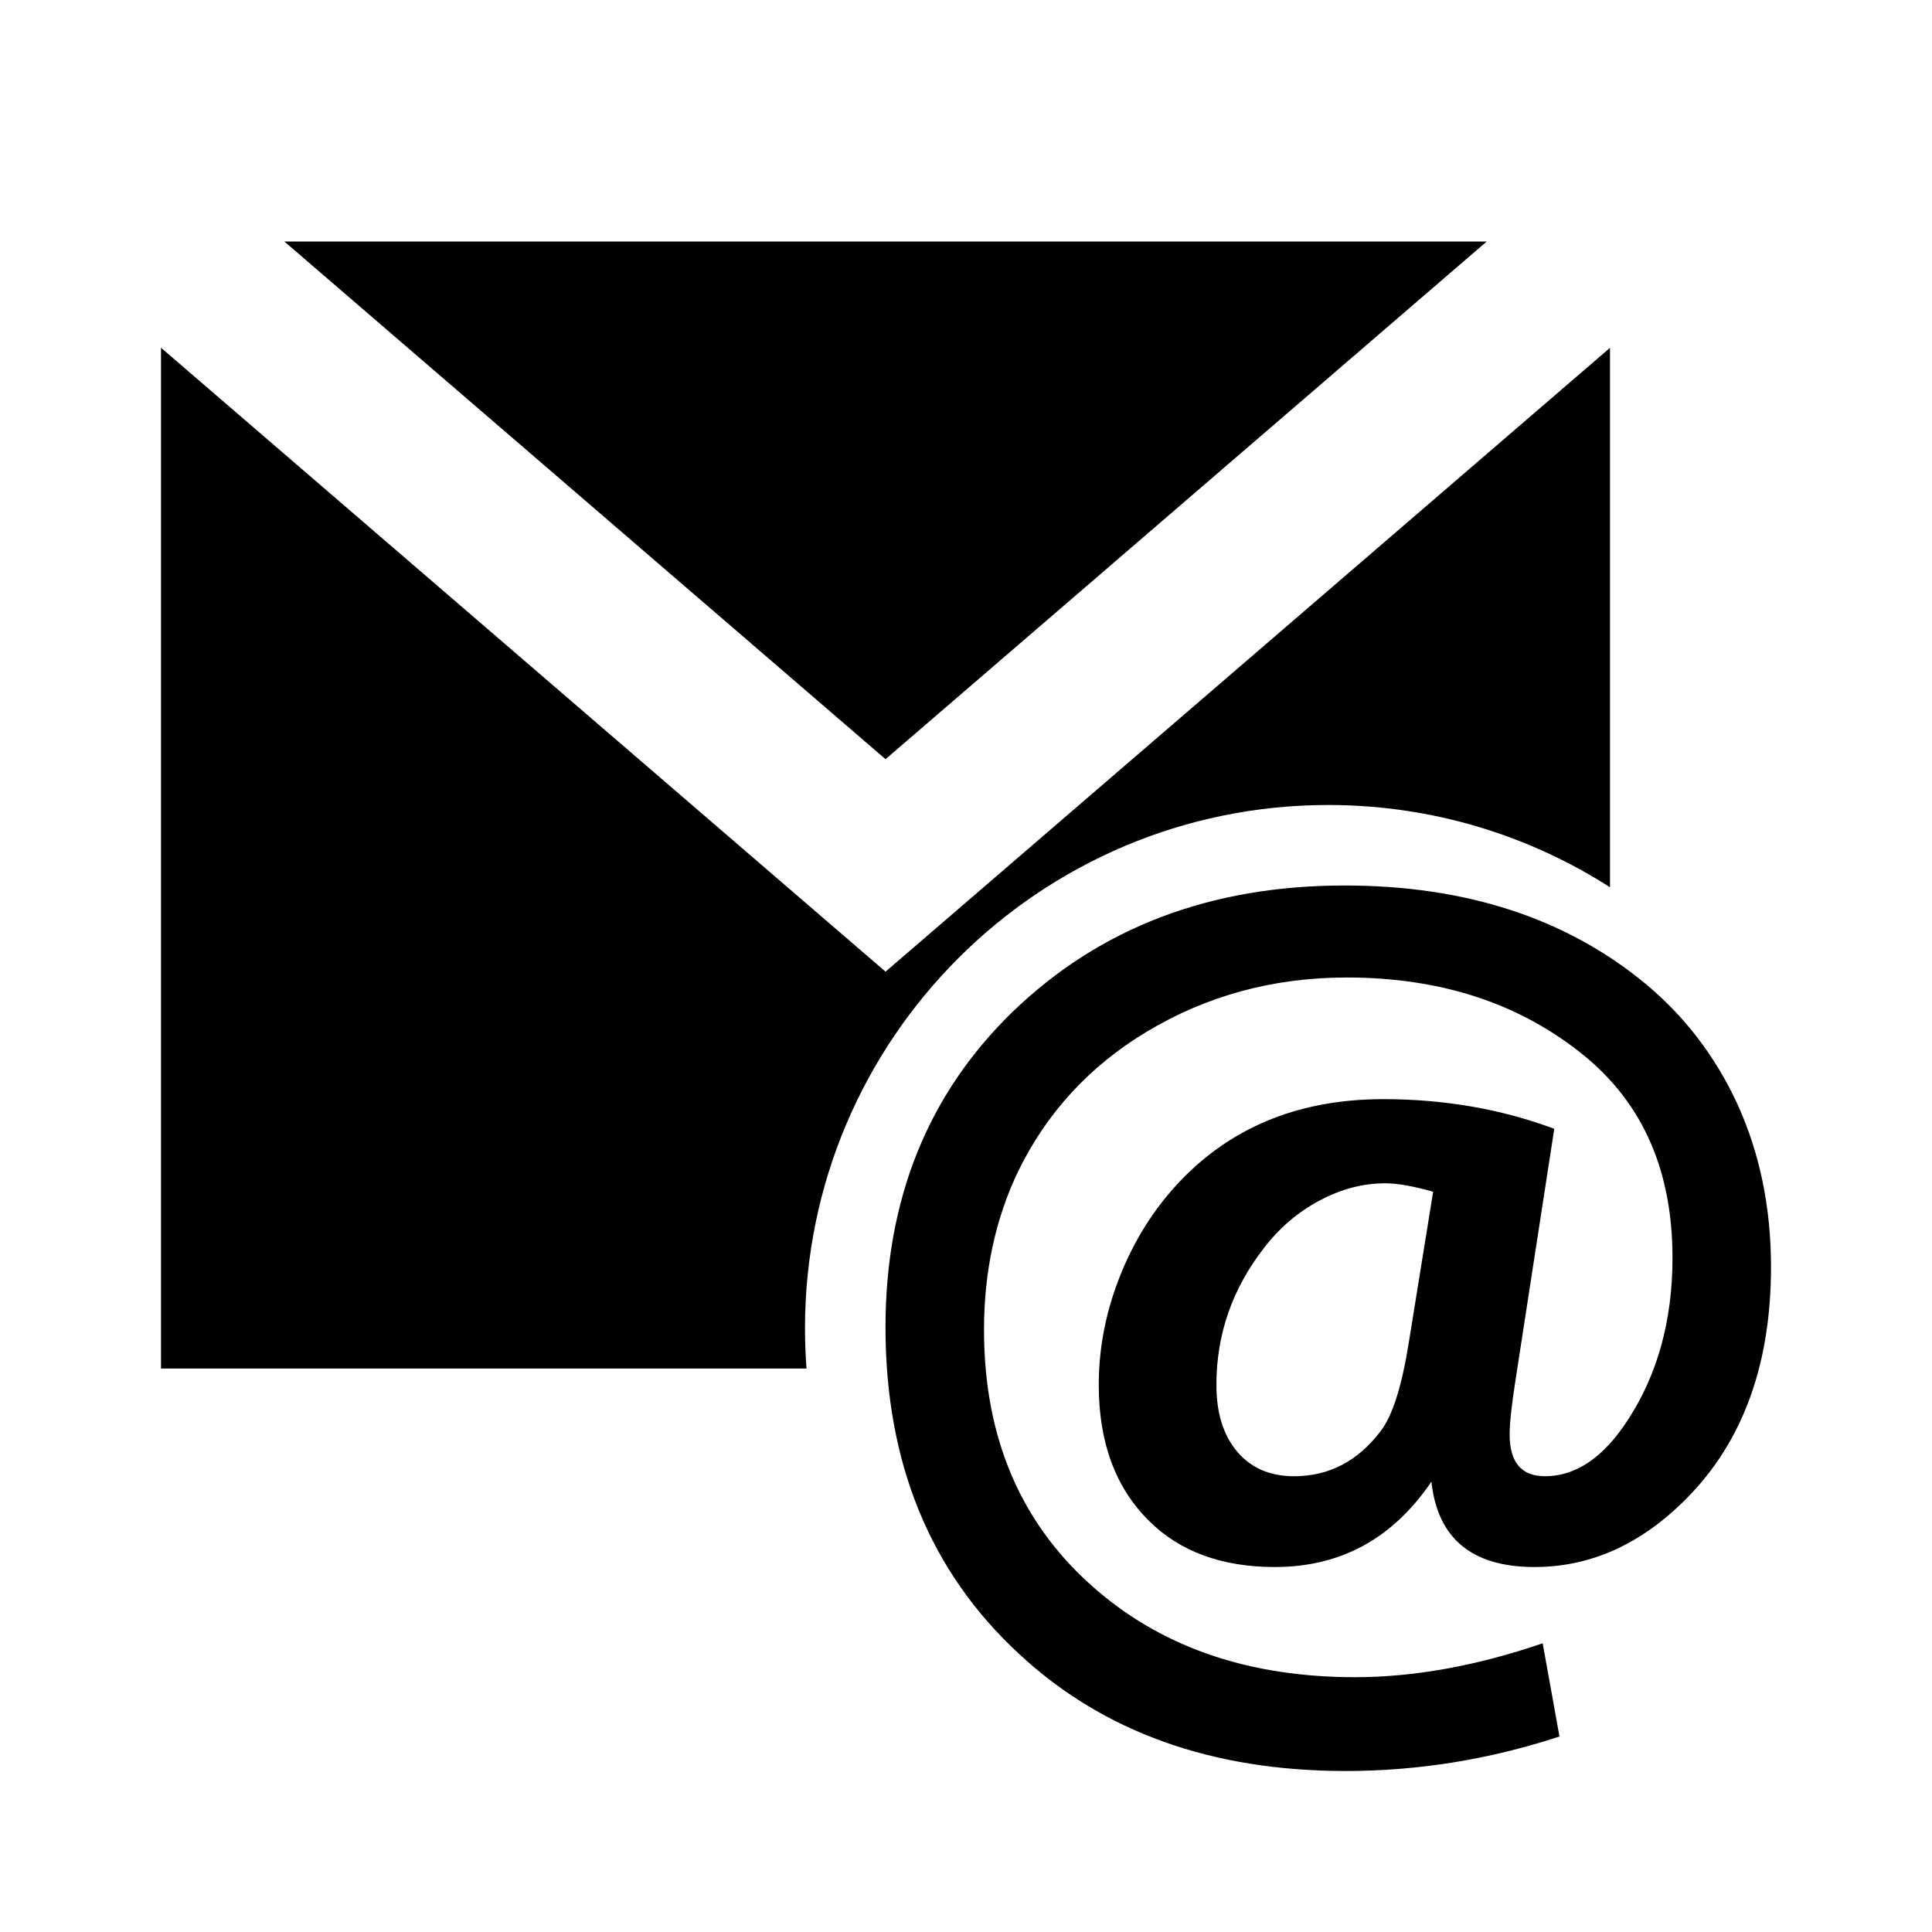
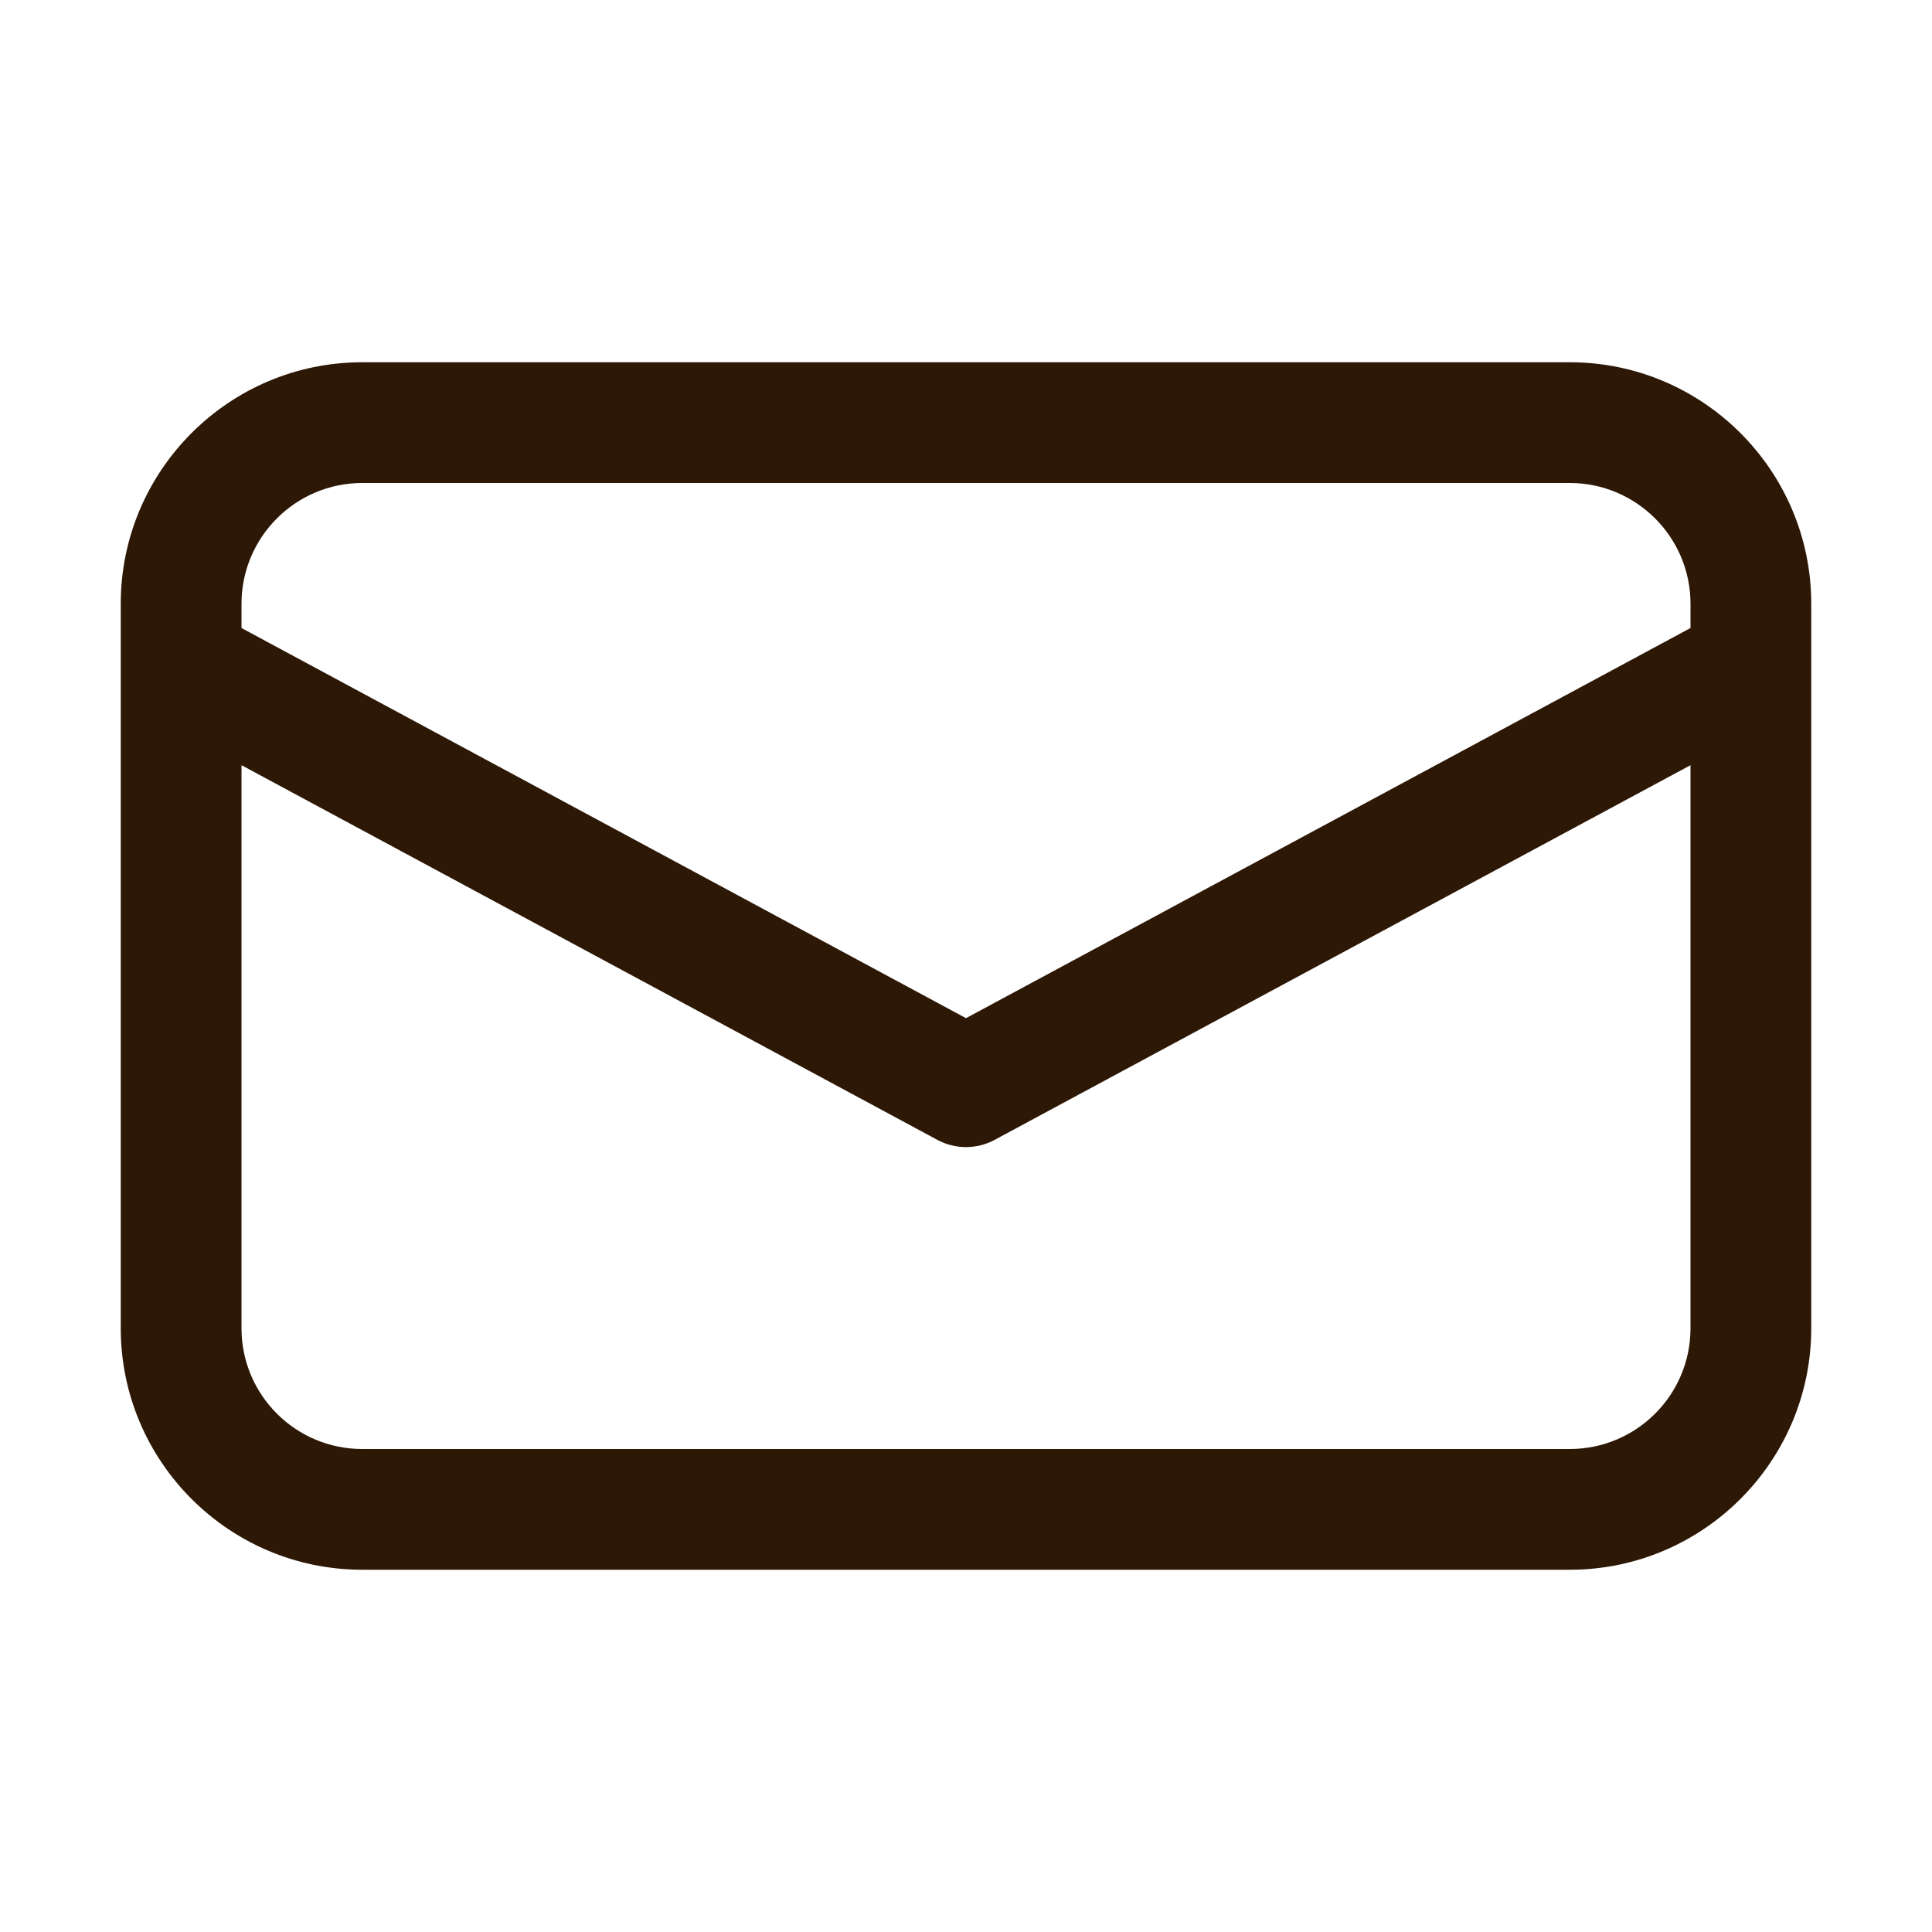
- <svg xmlns="http://www.w3.org/2000/svg" width="30px" height="30px" viewBox="0 0 512 512">
-   <path fill="currentColor" fill-rule="evenodd" d="m75.354 64l159.324 137.19L394.003 64zm-32.662 0h-.025v.03zm-.025 28.16v270.507h171.07a141 141 0 0 1-.404-10.667c0-76.583 62.083-138.667 138.667-138.667c27.491 0 53.114 8 74.667 21.799V92.179L234.678 257.503zm384-28.157V64h-.003zm-17.843 371.486l4.453 24.701q-27.797 9.143-56.67 9.143q-53.137 0-86.464-30.957q-35.476-32.722-35.476-86.617q0-50.847 33.633-83.569q34.708-33.523 88-33.523q48.224 0 79.707 25.985q15.665 12.992 24.419 31.919q8.907 19.57 8.907 43.148q0 37.374-20.733 59.669q-18.582 19.89-41.926 19.89q-24.88 0-27.337-22.616q-15.358 22.616-41.466 22.616q-21.04 0-33.327-12.19q-13.36-13.153-13.361-36.091q0-15.238 6.067-29.914q6.066-14.677 16.816-25.424q20.426-20.37 52.524-20.371q24.265 0 45.305 7.86l-10.289 66.727q-1.536 9.784-1.536 14.275q0 11.068 9.368 11.068q12.286 0 21.962-14.917q11.825-18.126 11.825-42.988q0-34.166-23.037-53.253q-25.493-21.012-63.274-21.012q-29.18 0-53.137 14.436q-22.577 13.633-33.941 36.892q-9.061 18.928-9.061 42.025q0 43.79 30.408 69.454q26.722 22.616 67.882 22.616q23.496 0 49.759-8.982M379.797 315.83q-7.832-2.247-12.746-2.246q-8.754 0-17.355 4.571q-8.6 4.572-14.743 12.592q-12.594 16.2-12.594 36.25q0 11.229 5.529 17.725t15.051 6.496q13.822 0 22.883-11.87q4.76-6.095 7.525-23.579z" clip-rule="evenodd" />
+ <svg xmlns="http://www.w3.org/2000/svg" width="24px" height="24px" viewBox="0 0 16 16">
+   <path fill="#2d1806" d="M13 3H3c-1.103 0-2 .897-2 2v6c0 1.103.897 2 2 2h10c1.103 0 2-.897 2-2V5c0-1.103-.897-2-2-2M3 4h10c.552 0 1 .449 1 1v.201L8 8.432L2 5.201V5c0-.551.448-1 1-1m10 8H3a1 1 0 0 1-1-1V6.337L7.763 9.44a.5.5 0 0 0 .474 0L14 6.337V11a1 1 0 0 1-1 1" />
</svg>
